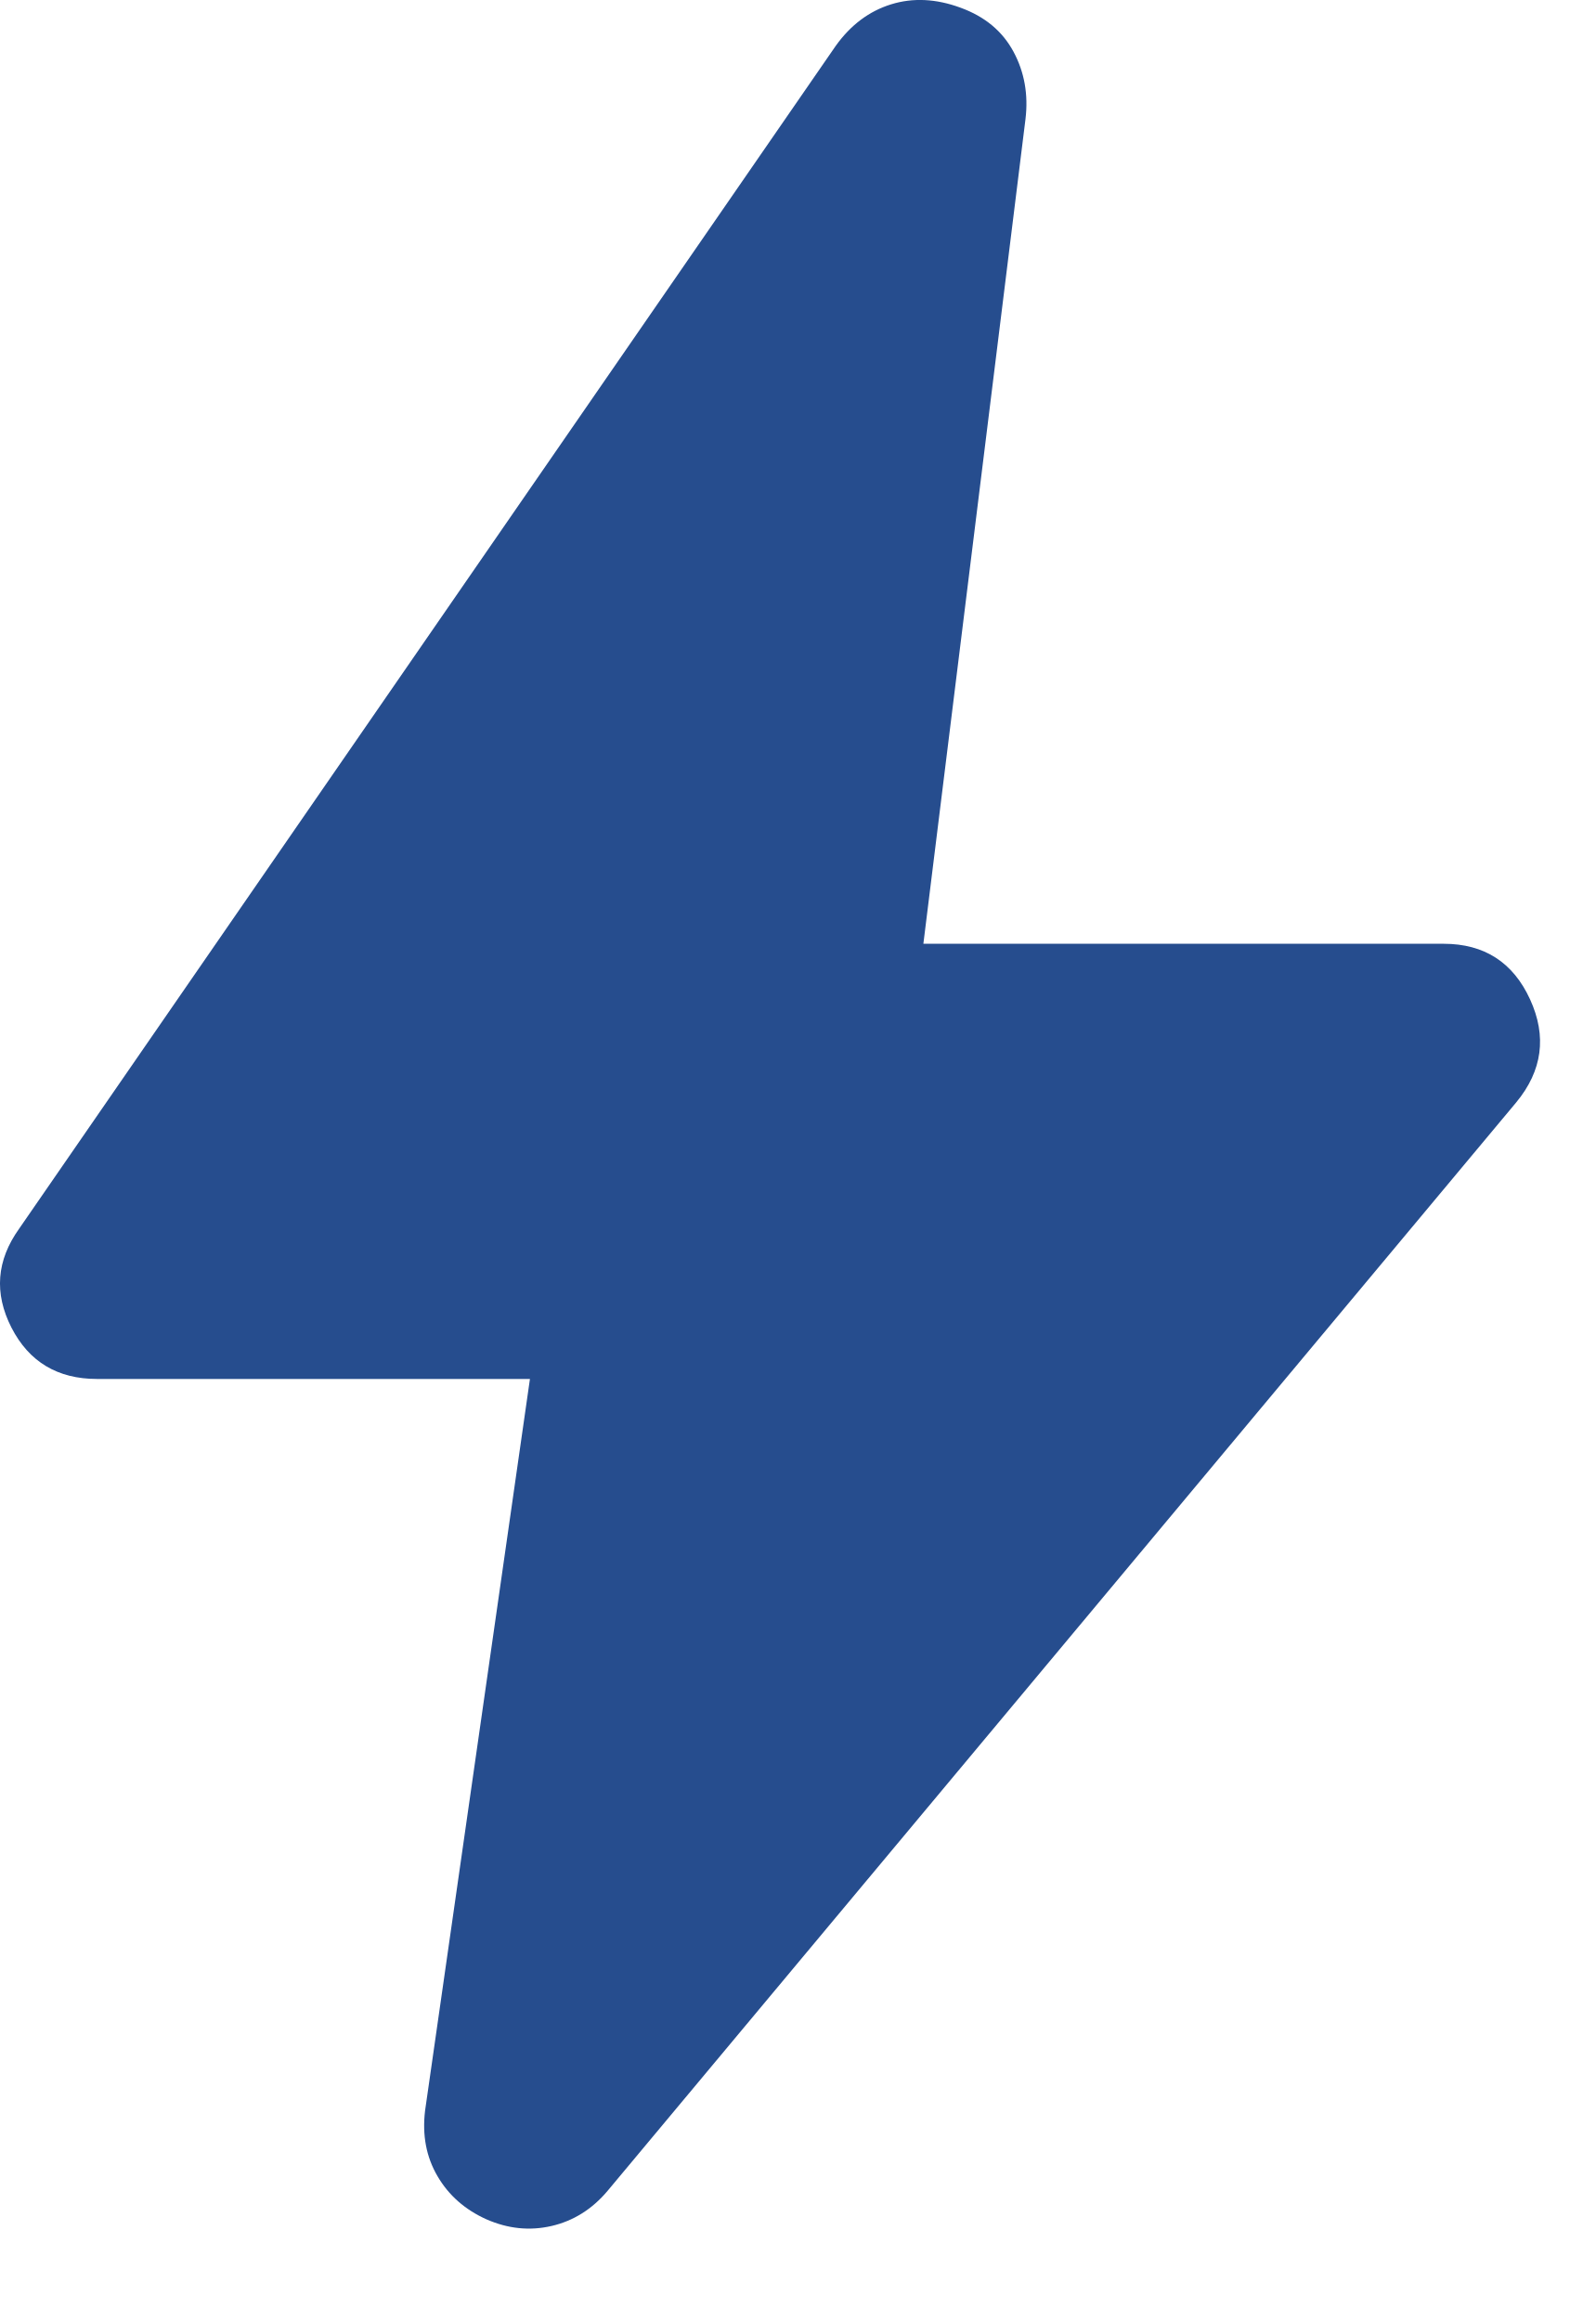
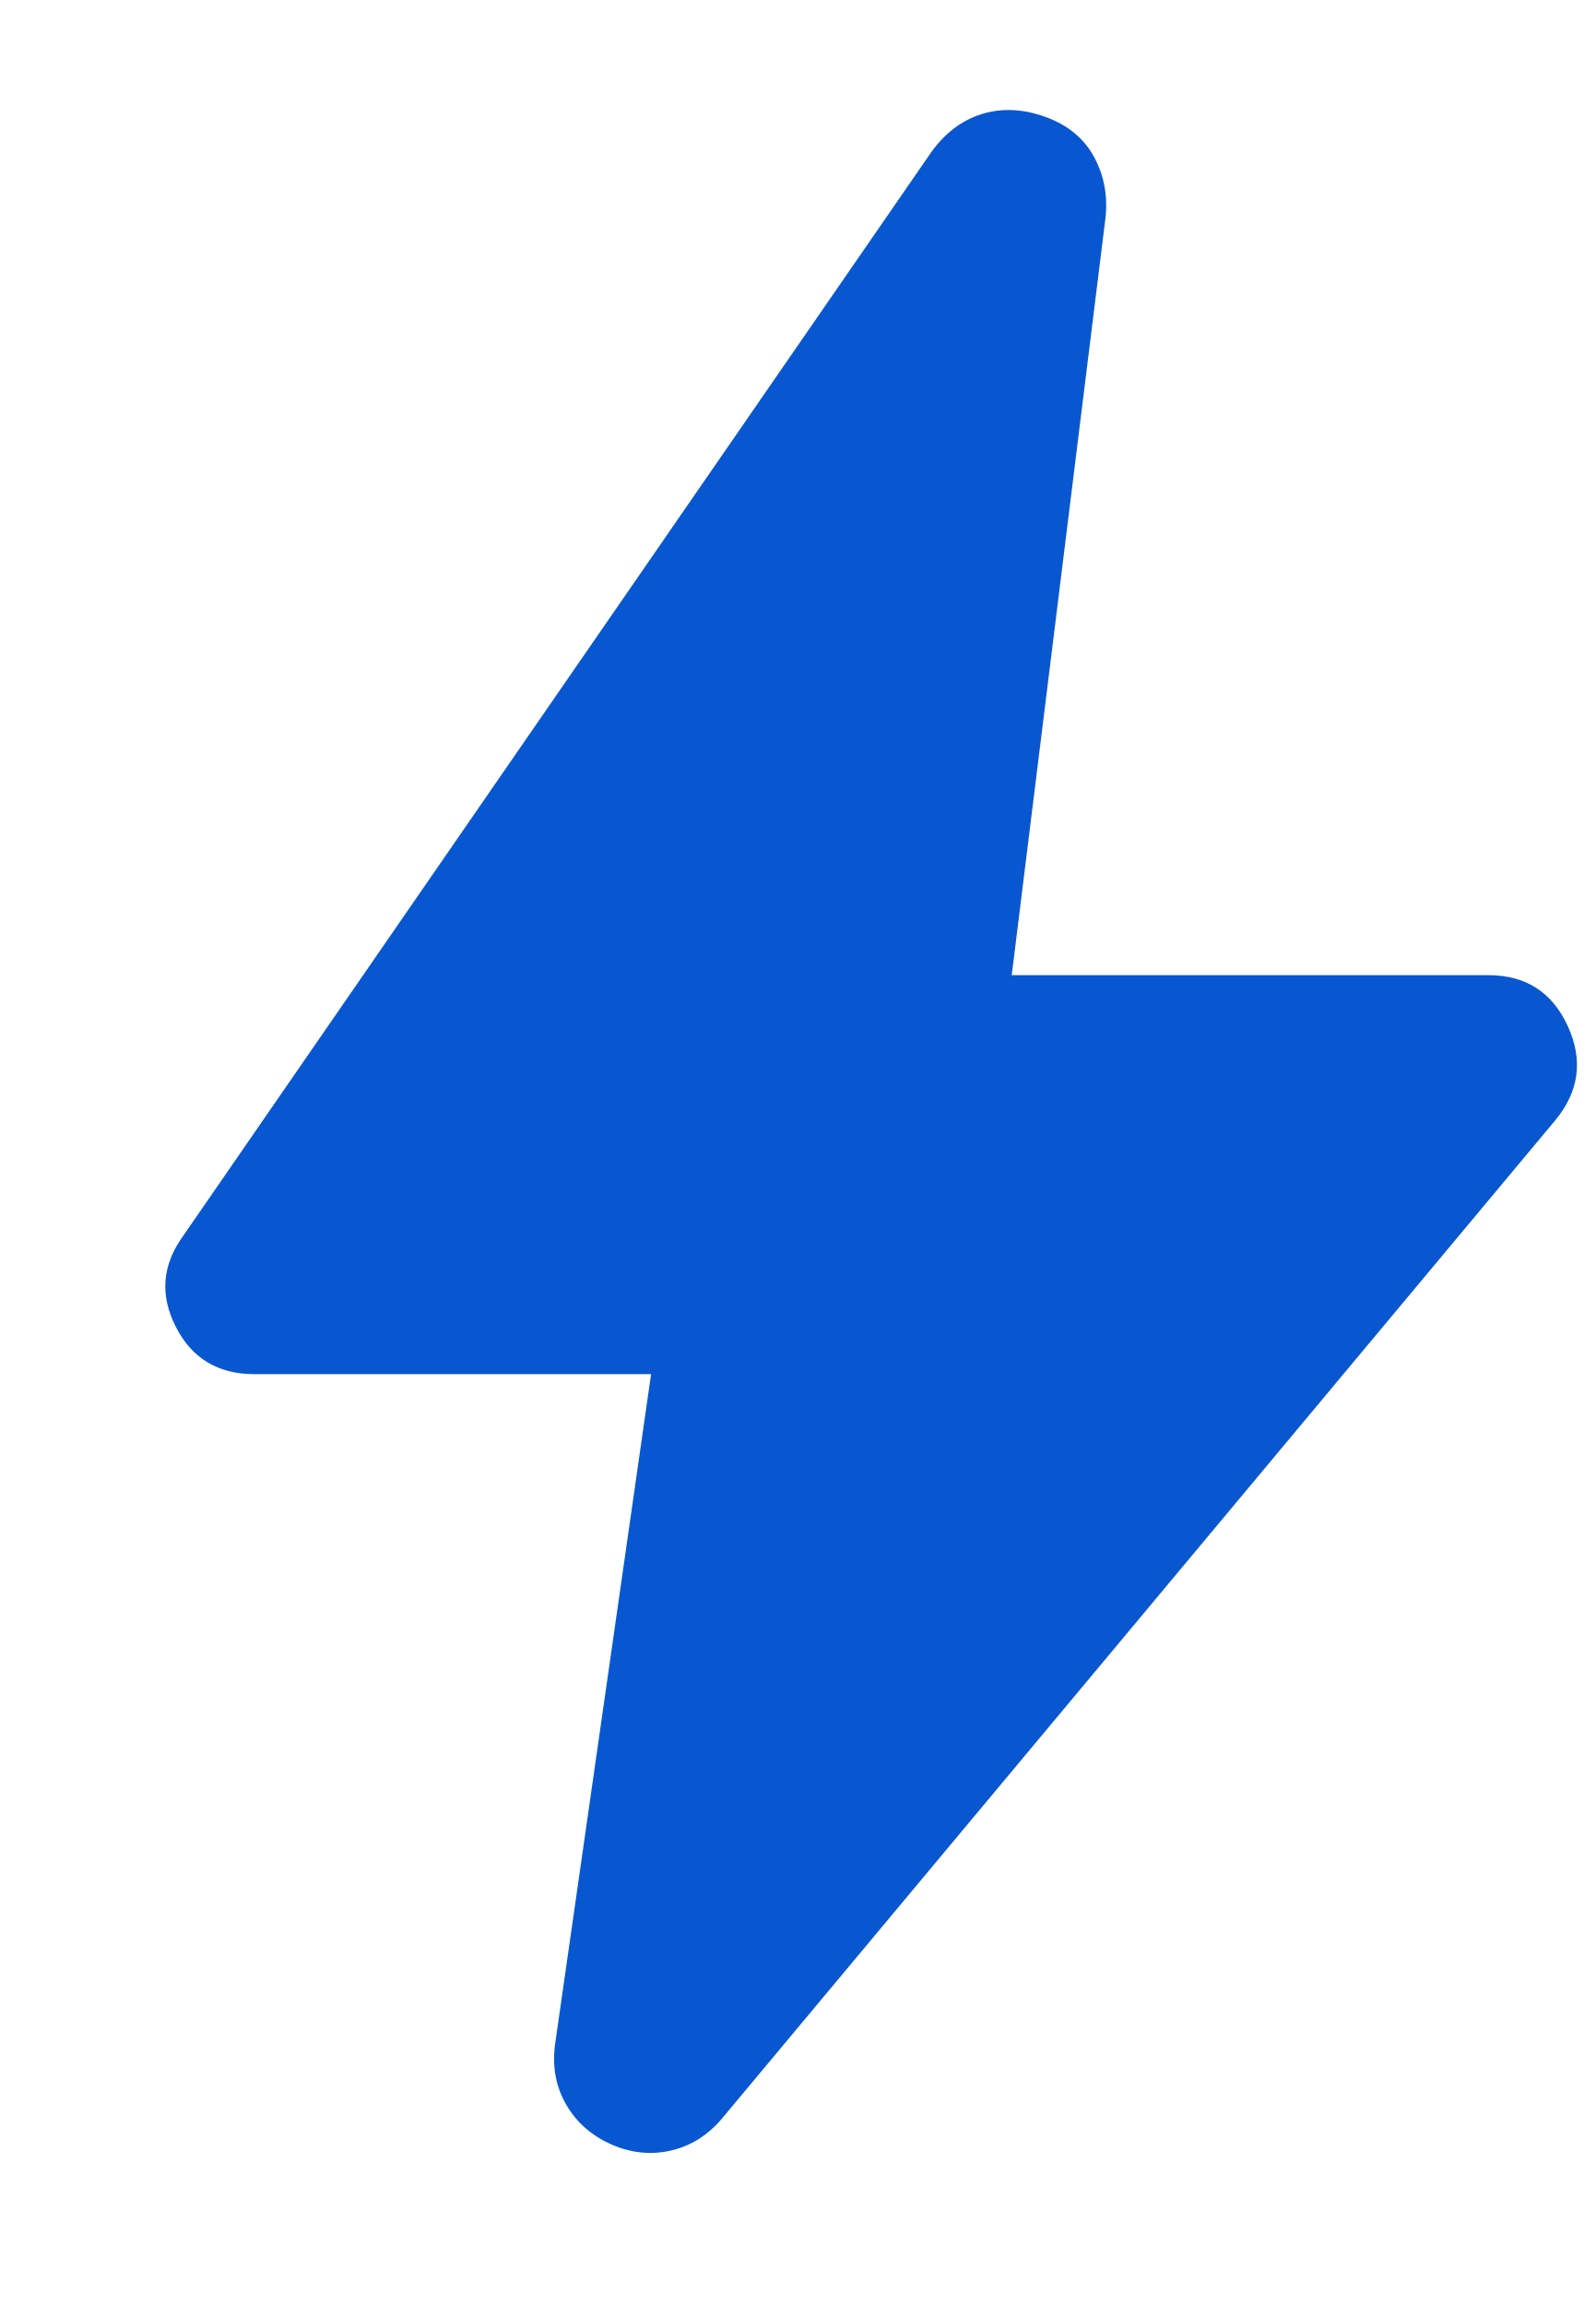
- <svg xmlns="http://www.w3.org/2000/svg" width="11" height="16" viewBox="0 0 11 16" fill="none">
-   <path d="M3.653 9.506H0.669C0.397 9.506 0.2 9.388 0.079 9.152C-0.042 8.915 -0.024 8.688 0.132 8.47L5.761 0.316C5.864 0.172 5.991 0.077 6.142 0.03C6.293 -0.017 6.453 -0.009 6.621 0.053C6.789 0.114 6.91 0.215 6.986 0.356C7.062 0.497 7.089 0.652 7.069 0.82L6.365 6.506H9.952C10.231 6.506 10.43 6.634 10.547 6.889C10.664 7.144 10.632 7.381 10.452 7.599L4.188 15.103C4.082 15.229 3.953 15.31 3.802 15.345C3.65 15.38 3.501 15.364 3.353 15.299C3.206 15.233 3.093 15.134 3.016 15.002C2.938 14.869 2.91 14.719 2.93 14.551L3.653 9.506Z" fill="#264D8E" />
+ <svg xmlns="http://www.w3.org/2000/svg" width="9" height="13" viewBox="0 0 9 13" fill="none">
+   <path d="M3.672 7.75H1.434C1.23 7.75 1.082 7.661 0.992 7.484C0.901 7.307 0.914 7.136 1.031 6.973L5.253 0.857C5.33 0.75 5.425 0.678 5.538 0.643C5.652 0.608 5.772 0.614 5.898 0.66C6.024 0.706 6.115 0.782 6.172 0.888C6.228 0.993 6.249 1.109 6.234 1.235L5.706 5.5H8.396C8.605 5.5 8.754 5.596 8.842 5.787C8.93 5.979 8.906 6.156 8.771 6.319L4.073 11.947C3.993 12.042 3.897 12.103 3.783 12.129C3.67 12.155 3.558 12.143 3.447 12.094C3.337 12.045 3.252 11.971 3.194 11.871C3.136 11.772 3.114 11.659 3.13 11.533L3.672 7.75Z" fill="#0957D0" />
</svg>
